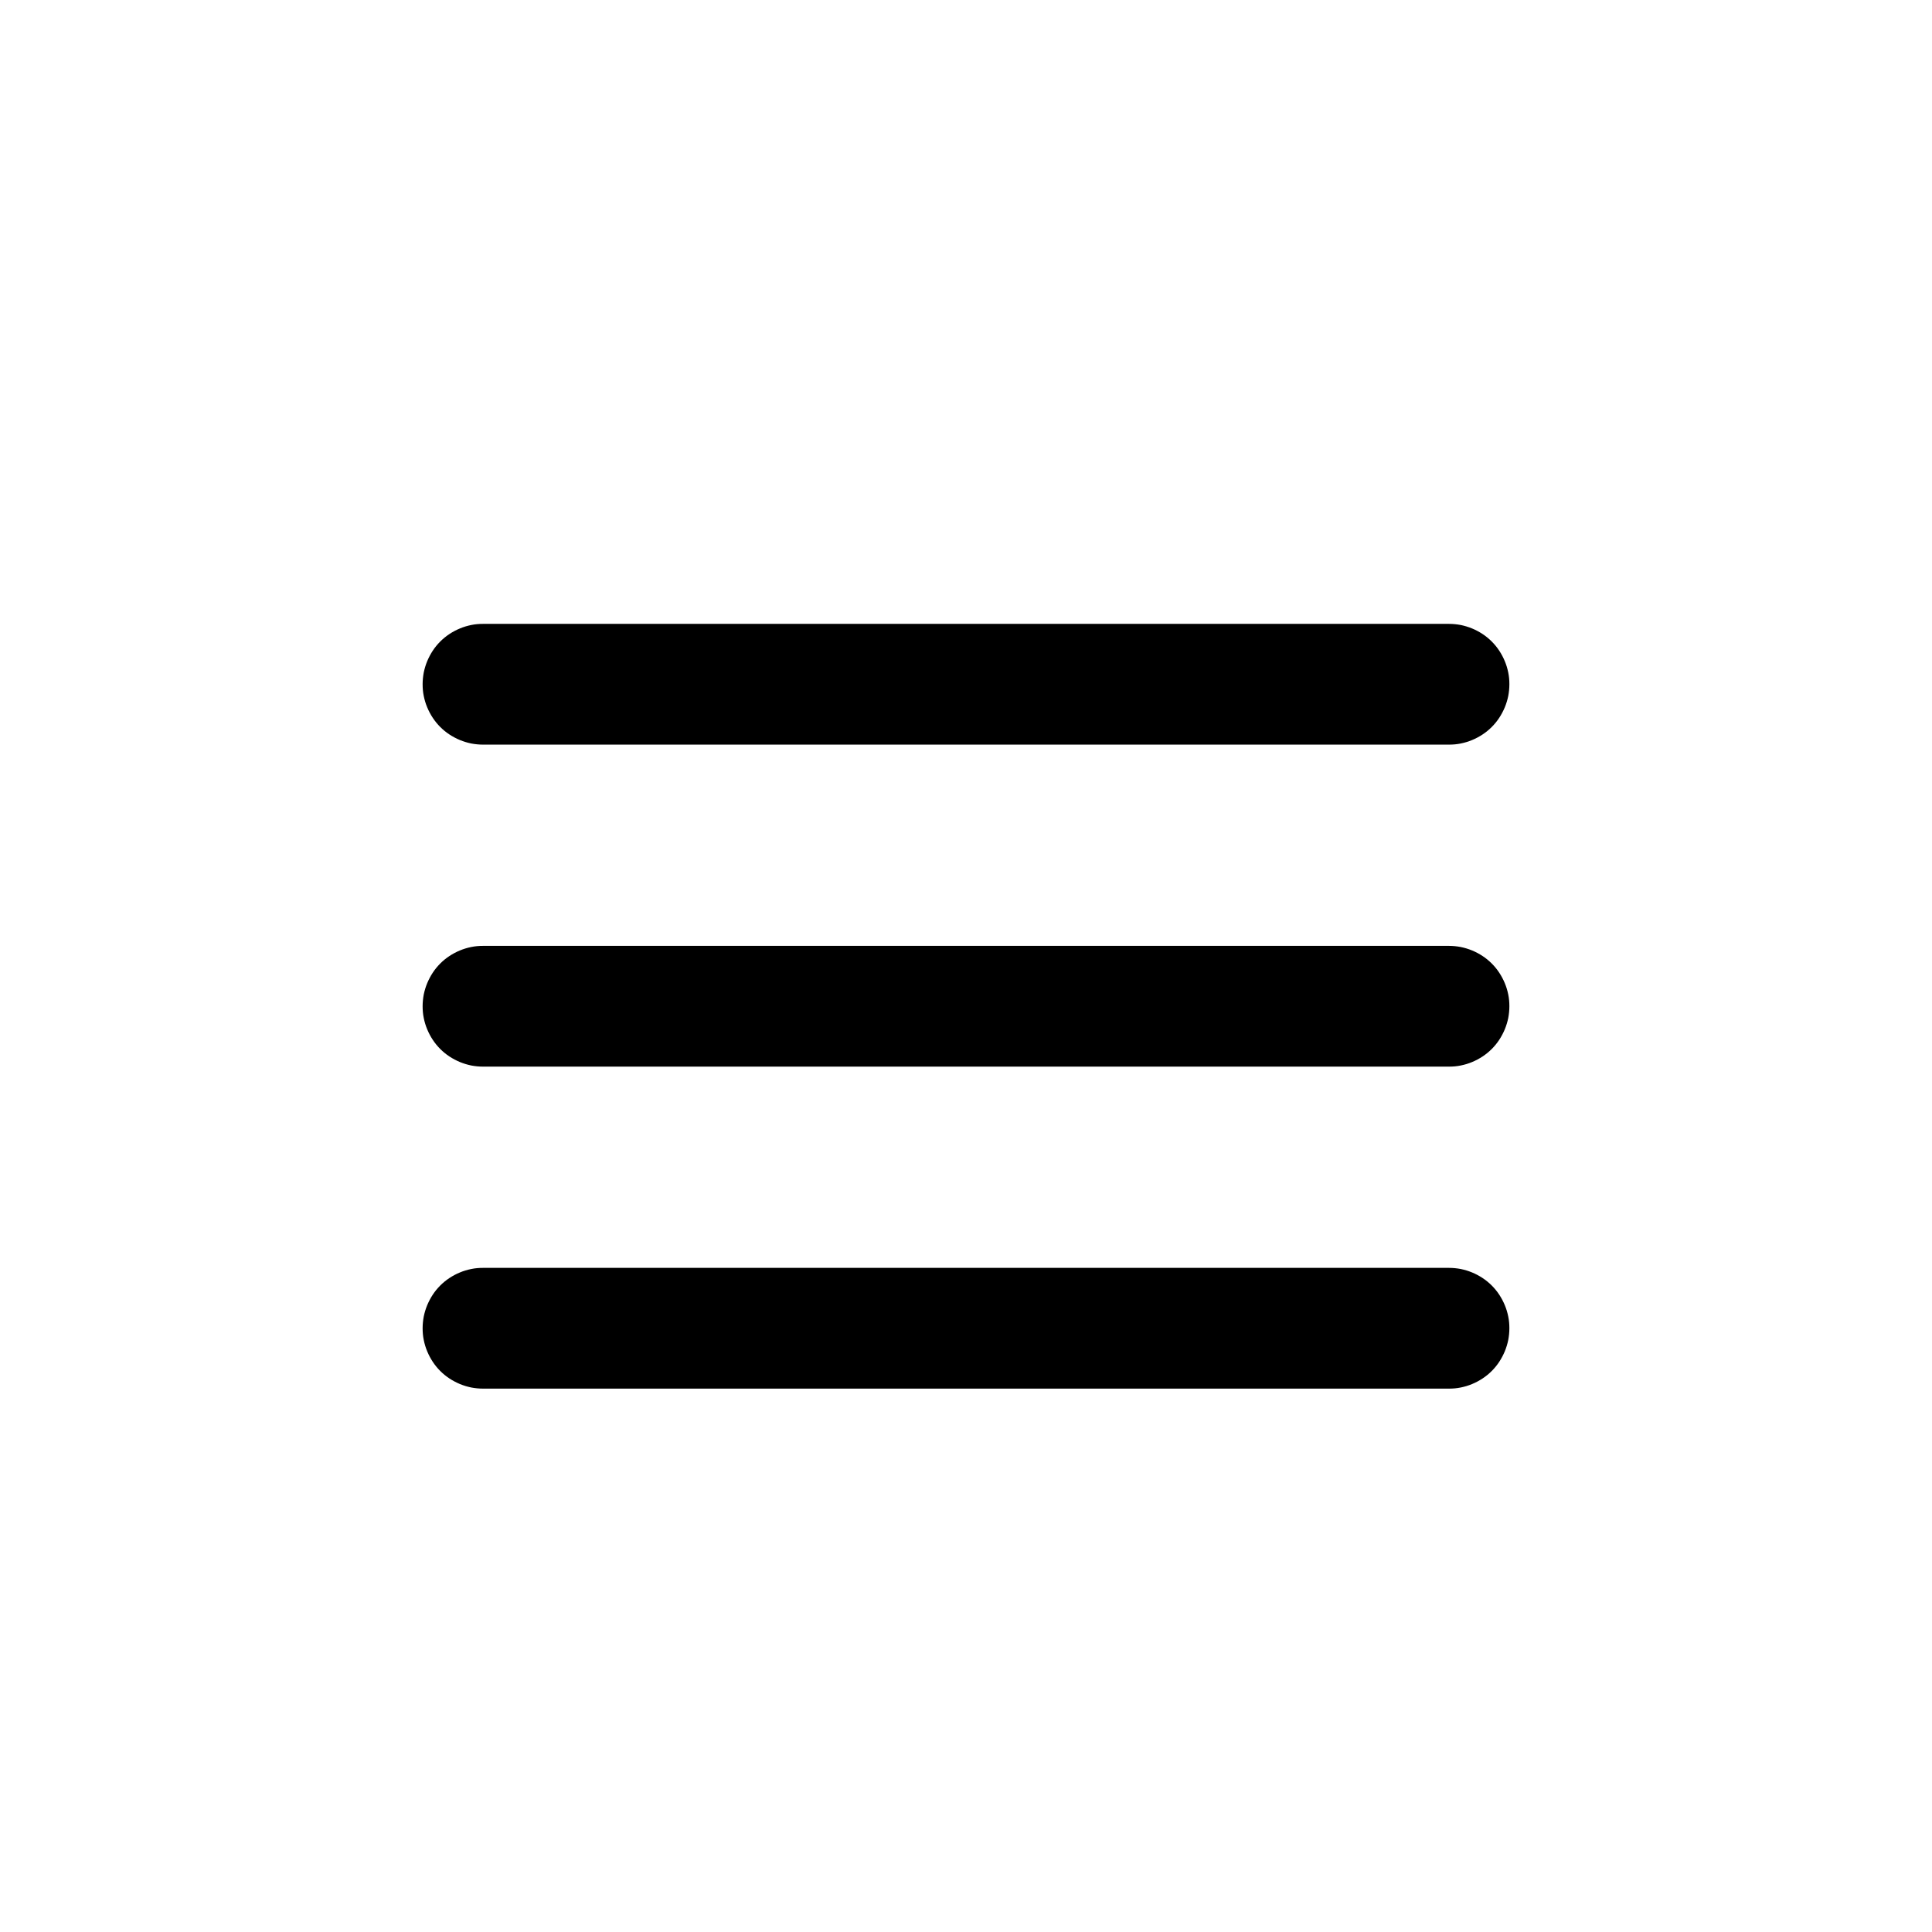
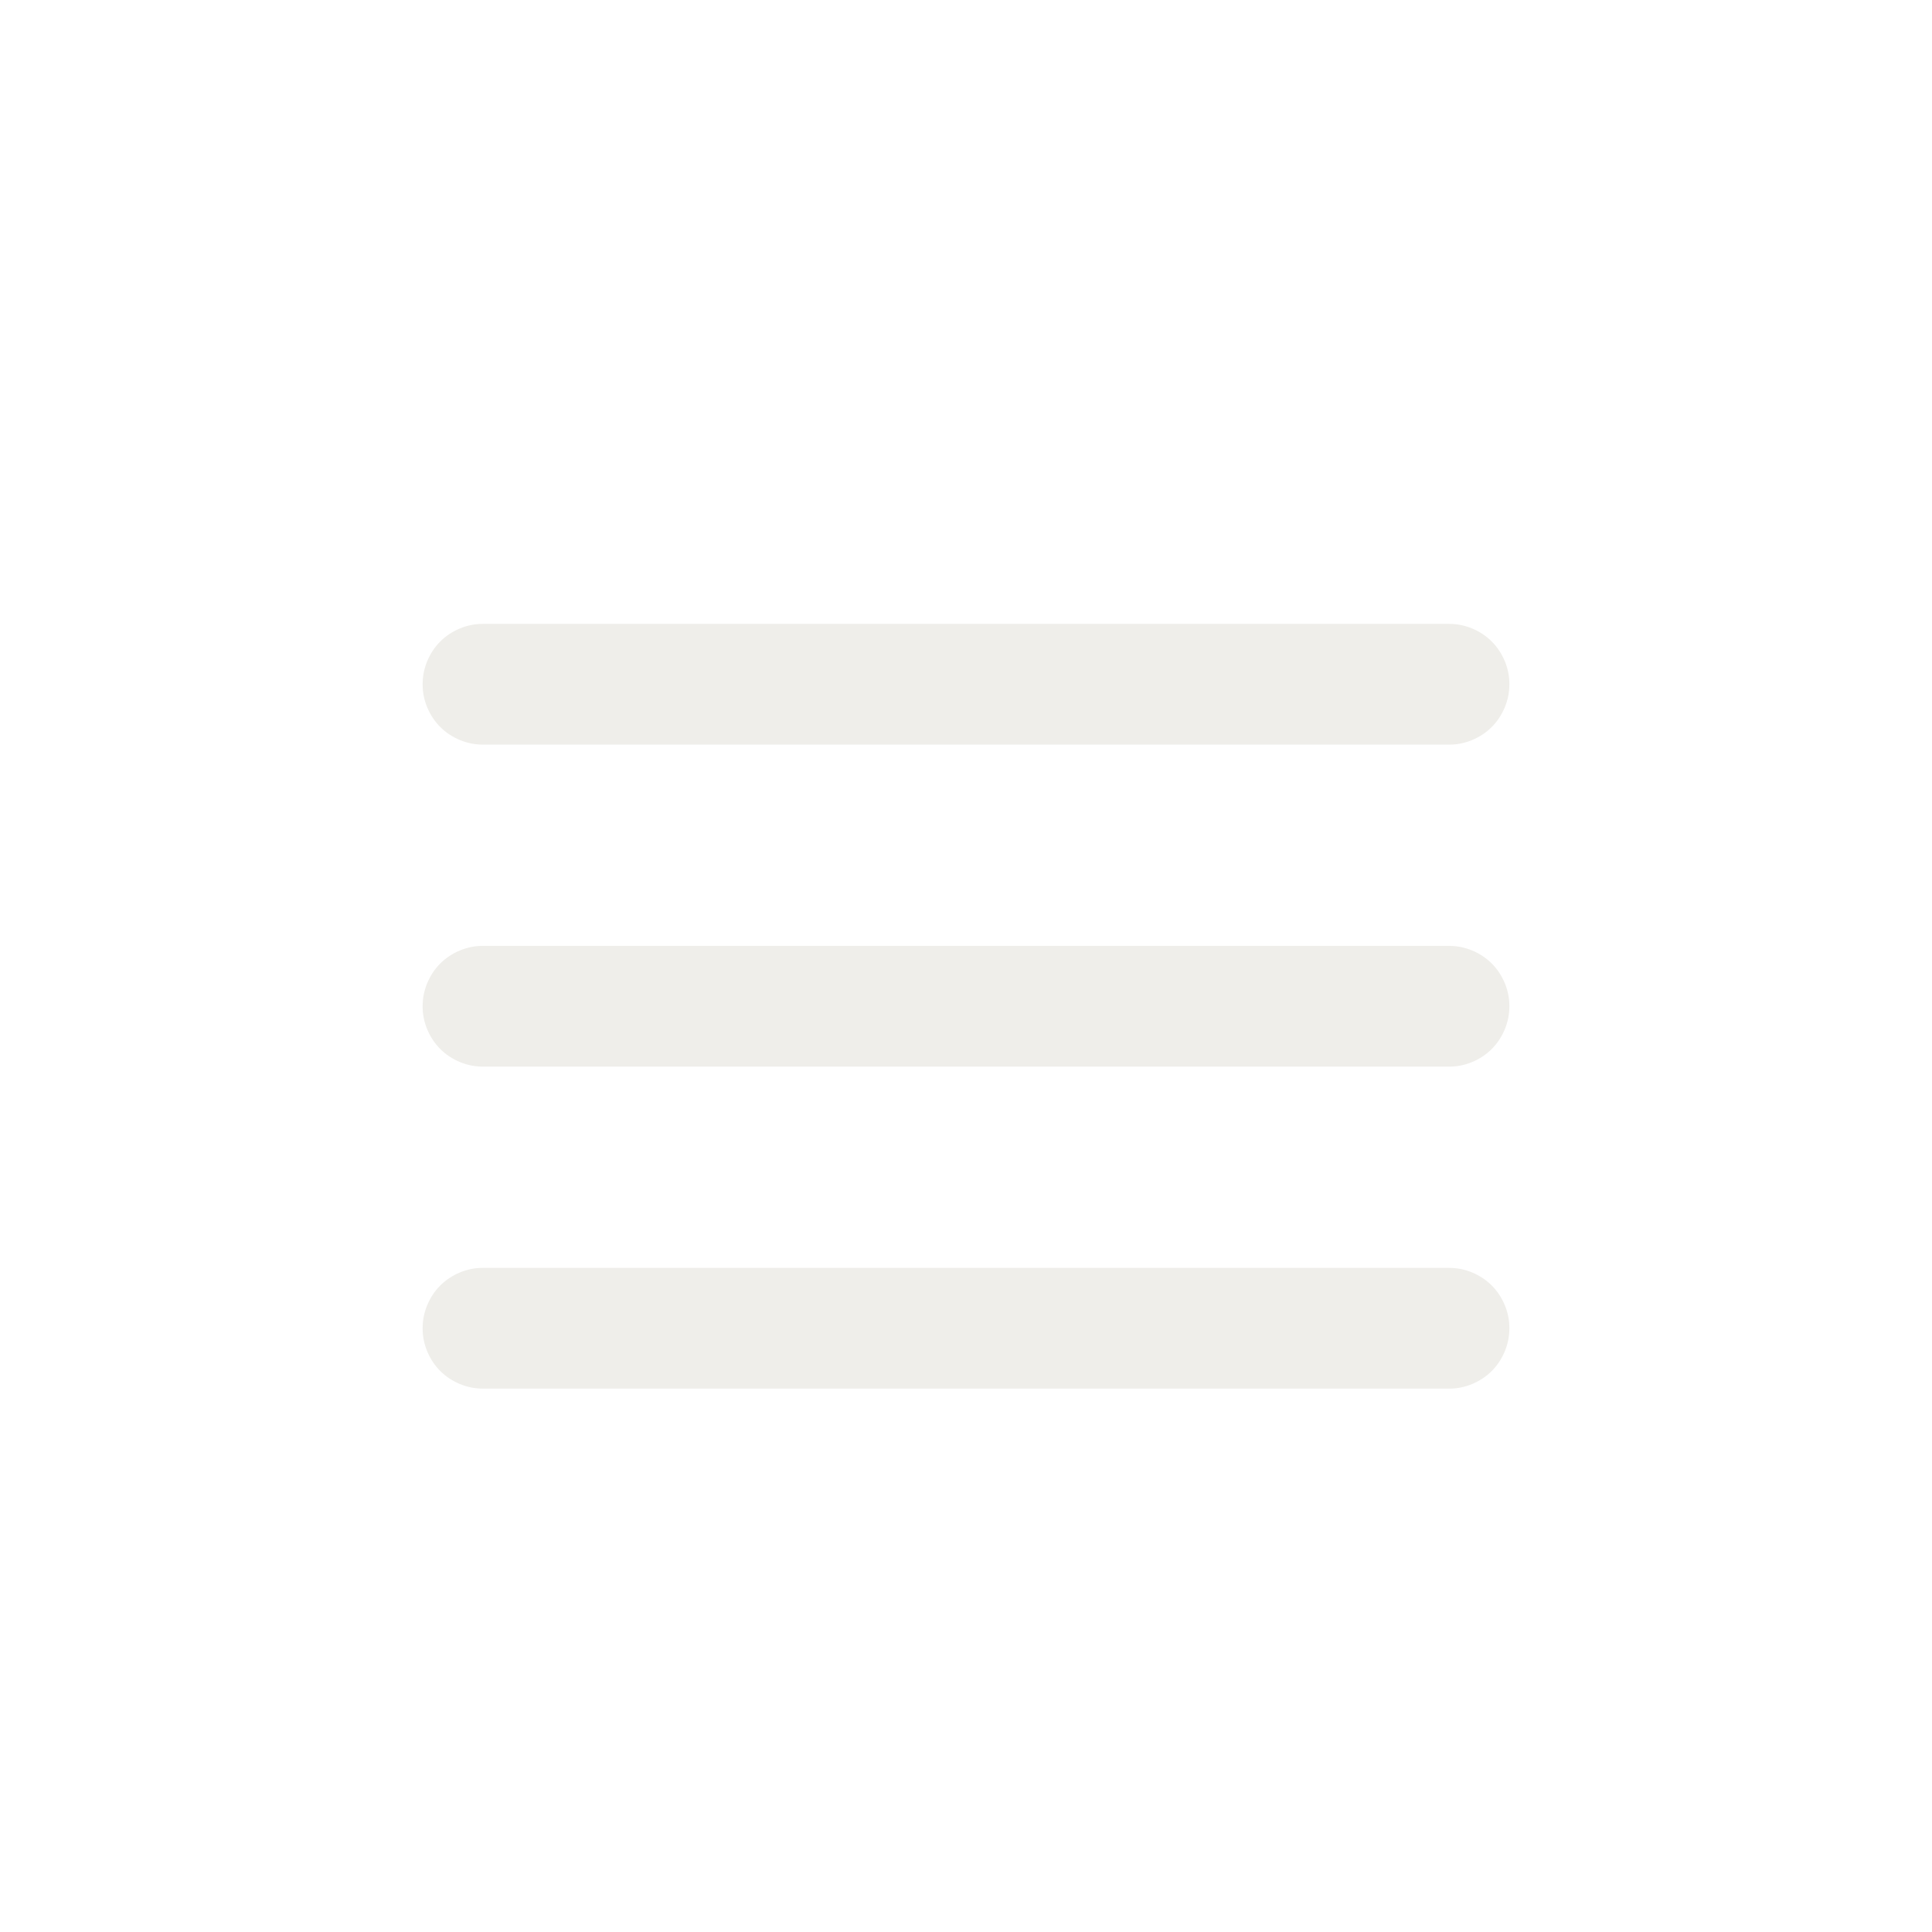
<svg xmlns="http://www.w3.org/2000/svg" width="24" height="24" viewBox="0 0 24 24" fill="none">
  <g opacity="1" transform="translate(0 0)  rotate(0)">
    <g opacity="1" transform="translate(6 8.5)  rotate(0)">
-       <path id="Vector-8" fill-rule="evenodd" style="fill:#000000" opacity="1" d="M12.146,-0.736c0.048,0.01 0.095,0.024 0.141,0.043c0.046,0.019 0.089,0.042 0.13,0.069c0.041,0.027 0.079,0.058 0.114,0.093c0.035,0.035 0.066,0.073 0.093,0.114c0.027,0.041 0.05,0.084 0.069,0.13c0.019,0.045 0.033,0.092 0.043,0.141c0.01,0.048 0.014,0.097 0.014,0.146c0,0.049 -0.005,0.098 -0.014,0.146c-0.01,0.048 -0.024,0.095 -0.043,0.141c-0.019,0.045 -0.042,0.089 -0.069,0.13c-0.027,0.041 -0.058,0.079 -0.093,0.114c-0.035,0.035 -0.073,0.066 -0.114,0.093c-0.041,0.027 -0.084,0.05 -0.13,0.069c-0.045,0.019 -0.092,0.033 -0.141,0.043c-0.048,0.01 -0.097,0.014 -0.146,0.014h-12c-0.049,0 -0.098,-0.005 -0.146,-0.014c-0.048,-0.01 -0.095,-0.024 -0.141,-0.043c-0.045,-0.019 -0.089,-0.042 -0.13,-0.069c-0.041,-0.027 -0.079,-0.058 -0.114,-0.093c-0.035,-0.035 -0.066,-0.073 -0.093,-0.114c-0.027,-0.041 -0.05,-0.084 -0.069,-0.13c-0.019,-0.045 -0.033,-0.092 -0.043,-0.141c-0.01,-0.048 -0.014,-0.097 -0.014,-0.146c0,-0.049 0.005,-0.098 0.014,-0.146c0.01,-0.048 0.024,-0.095 0.043,-0.141c0.019,-0.045 0.042,-0.089 0.069,-0.13c0.027,-0.041 0.058,-0.079 0.093,-0.114c0.035,-0.035 0.073,-0.066 0.114,-0.093c0.041,-0.027 0.084,-0.05 0.13,-0.069c0.045,-0.019 0.092,-0.033 0.141,-0.043c0.048,-0.01 0.097,-0.014 0.146,-0.014h12c0.049,0 0.098,0.005 0.146,0.014zM0,3.25h12c0.049,0 0.098,0.005 0.146,0.014c0.048,0.01 0.095,0.024 0.141,0.043c0.046,0.019 0.089,0.042 0.13,0.069c0.041,0.027 0.079,0.058 0.114,0.093c0.035,0.035 0.066,0.073 0.093,0.114c0.027,0.041 0.05,0.084 0.069,0.13c0.019,0.045 0.033,0.092 0.043,0.141c0.01,0.048 0.014,0.097 0.014,0.146c0,0.049 -0.005,0.098 -0.014,0.146c-0.01,0.048 -0.024,0.095 -0.043,0.141c-0.019,0.045 -0.042,0.089 -0.069,0.13c-0.027,0.041 -0.058,0.079 -0.093,0.114c-0.035,0.035 -0.073,0.066 -0.114,0.093c-0.041,0.027 -0.084,0.05 -0.13,0.069c-0.045,0.019 -0.092,0.033 -0.141,0.043c-0.048,0.01 -0.097,0.014 -0.146,0.014h-12c-0.049,0 -0.098,-0.005 -0.146,-0.014c-0.048,-0.01 -0.095,-0.024 -0.141,-0.043c-0.045,-0.019 -0.089,-0.042 -0.13,-0.069c-0.041,-0.027 -0.079,-0.058 -0.114,-0.093c-0.035,-0.035 -0.066,-0.073 -0.093,-0.114c-0.027,-0.041 -0.05,-0.084 -0.069,-0.13c-0.019,-0.045 -0.033,-0.092 -0.043,-0.141c-0.01,-0.048 -0.014,-0.097 -0.014,-0.146c0,-0.049 0.005,-0.098 0.014,-0.146c0.01,-0.048 0.024,-0.095 0.043,-0.141c0.019,-0.045 0.042,-0.089 0.069,-0.13c0.027,-0.041 0.058,-0.079 0.093,-0.114c0.035,-0.035 0.073,-0.066 0.114,-0.093c0.041,-0.027 0.084,-0.05 0.13,-0.069c0.045,-0.019 0.092,-0.033 0.141,-0.043c0.048,-0.01 0.097,-0.014 0.146,-0.014zM0,7.25h12c0.049,0 0.098,0.005 0.146,0.014c0.048,0.01 0.095,0.024 0.141,0.043c0.046,0.019 0.089,0.042 0.13,0.069c0.041,0.027 0.079,0.058 0.114,0.093c0.035,0.035 0.066,0.073 0.093,0.114c0.027,0.041 0.05,0.084 0.069,0.13c0.019,0.045 0.033,0.092 0.043,0.141c0.01,0.048 0.014,0.097 0.014,0.146c0,0.049 -0.005,0.098 -0.014,0.146c-0.01,0.048 -0.024,0.095 -0.043,0.141c-0.019,0.045 -0.042,0.089 -0.069,0.13c-0.027,0.041 -0.058,0.079 -0.093,0.114c-0.035,0.035 -0.073,0.066 -0.114,0.093c-0.041,0.027 -0.084,0.05 -0.13,0.069c-0.045,0.019 -0.092,0.033 -0.141,0.043c-0.048,0.01 -0.097,0.014 -0.146,0.014h-12c-0.049,0 -0.098,-0.005 -0.146,-0.014c-0.048,-0.01 -0.095,-0.024 -0.141,-0.043c-0.045,-0.019 -0.089,-0.042 -0.13,-0.069c-0.041,-0.027 -0.079,-0.058 -0.114,-0.093c-0.035,-0.035 -0.066,-0.073 -0.093,-0.114c-0.027,-0.041 -0.05,-0.084 -0.069,-0.13c-0.019,-0.045 -0.033,-0.092 -0.043,-0.141c-0.01,-0.048 -0.014,-0.097 -0.014,-0.146c0,-0.049 0.005,-0.098 0.014,-0.146c0.01,-0.048 0.024,-0.095 0.043,-0.141c0.019,-0.045 0.042,-0.089 0.069,-0.13c0.027,-0.041 0.058,-0.079 0.093,-0.114c0.035,-0.035 0.073,-0.066 0.114,-0.093c0.041,-0.027 0.084,-0.05 0.13,-0.069c0.045,-0.019 0.092,-0.033 0.141,-0.043c0.048,-0.01 0.097,-0.014 0.146,-0.014z" />
+       <path id="Vector-8" fill-rule="evenodd" style="fill:#efeeea" opacity="1" d="M12.146,-0.736c0.048,0.01 0.095,0.024 0.141,0.043c0.046,0.019 0.089,0.042 0.13,0.069c0.041,0.027 0.079,0.058 0.114,0.093c0.035,0.035 0.066,0.073 0.093,0.114c0.027,0.041 0.05,0.084 0.069,0.13c0.019,0.045 0.033,0.092 0.043,0.141c0.01,0.048 0.014,0.097 0.014,0.146c0,0.049 -0.005,0.098 -0.014,0.146c-0.01,0.048 -0.024,0.095 -0.043,0.141c-0.019,0.045 -0.042,0.089 -0.069,0.13c-0.027,0.041 -0.058,0.079 -0.093,0.114c-0.035,0.035 -0.073,0.066 -0.114,0.093c-0.041,0.027 -0.084,0.05 -0.13,0.069c-0.045,0.019 -0.092,0.033 -0.141,0.043c-0.048,0.01 -0.097,0.014 -0.146,0.014h-12c-0.049,0 -0.098,-0.005 -0.146,-0.014c-0.048,-0.01 -0.095,-0.024 -0.141,-0.043c-0.045,-0.019 -0.089,-0.042 -0.13,-0.069c-0.041,-0.027 -0.079,-0.058 -0.114,-0.093c-0.035,-0.035 -0.066,-0.073 -0.093,-0.114c-0.027,-0.041 -0.05,-0.084 -0.069,-0.13c-0.019,-0.045 -0.033,-0.092 -0.043,-0.141c-0.01,-0.048 -0.014,-0.097 -0.014,-0.146c0,-0.049 0.005,-0.098 0.014,-0.146c0.01,-0.048 0.024,-0.095 0.043,-0.141c0.019,-0.045 0.042,-0.089 0.069,-0.13c0.027,-0.041 0.058,-0.079 0.093,-0.114c0.035,-0.035 0.073,-0.066 0.114,-0.093c0.041,-0.027 0.084,-0.05 0.13,-0.069c0.045,-0.019 0.092,-0.033 0.141,-0.043c0.048,-0.01 0.097,-0.014 0.146,-0.014h12c0.049,0 0.098,0.005 0.146,0.014zM0,3.25h12c0.049,0 0.098,0.005 0.146,0.014c0.048,0.01 0.095,0.024 0.141,0.043c0.046,0.019 0.089,0.042 0.13,0.069c0.041,0.027 0.079,0.058 0.114,0.093c0.035,0.035 0.066,0.073 0.093,0.114c0.027,0.041 0.05,0.084 0.069,0.13c0.019,0.045 0.033,0.092 0.043,0.141c0.01,0.048 0.014,0.097 0.014,0.146c0,0.049 -0.005,0.098 -0.014,0.146c-0.01,0.048 -0.024,0.095 -0.043,0.141c-0.019,0.045 -0.042,0.089 -0.069,0.13c-0.027,0.041 -0.058,0.079 -0.093,0.114c-0.035,0.035 -0.073,0.066 -0.114,0.093c-0.041,0.027 -0.084,0.05 -0.13,0.069c-0.045,0.019 -0.092,0.033 -0.141,0.043c-0.048,0.01 -0.097,0.014 -0.146,0.014h-12c-0.049,0 -0.098,-0.005 -0.146,-0.014c-0.048,-0.01 -0.095,-0.024 -0.141,-0.043c-0.045,-0.019 -0.089,-0.042 -0.13,-0.069c-0.041,-0.027 -0.079,-0.058 -0.114,-0.093c-0.035,-0.035 -0.066,-0.073 -0.093,-0.114c-0.027,-0.041 -0.05,-0.084 -0.069,-0.13c-0.019,-0.045 -0.033,-0.092 -0.043,-0.141c-0.01,-0.048 -0.014,-0.097 -0.014,-0.146c0,-0.049 0.005,-0.098 0.014,-0.146c0.01,-0.048 0.024,-0.095 0.043,-0.141c0.019,-0.045 0.042,-0.089 0.069,-0.13c0.027,-0.041 0.058,-0.079 0.093,-0.114c0.035,-0.035 0.073,-0.066 0.114,-0.093c0.041,-0.027 0.084,-0.05 0.13,-0.069c0.045,-0.019 0.092,-0.033 0.141,-0.043c0.048,-0.01 0.097,-0.014 0.146,-0.014zM0,7.25h12c0.049,0 0.098,0.005 0.146,0.014c0.048,0.01 0.095,0.024 0.141,0.043c0.046,0.019 0.089,0.042 0.13,0.069c0.041,0.027 0.079,0.058 0.114,0.093c0.035,0.035 0.066,0.073 0.093,0.114c0.027,0.041 0.05,0.084 0.069,0.13c0.019,0.045 0.033,0.092 0.043,0.141c0.01,0.048 0.014,0.097 0.014,0.146c0,0.049 -0.005,0.098 -0.014,0.146c-0.01,0.048 -0.024,0.095 -0.043,0.141c-0.019,0.045 -0.042,0.089 -0.069,0.13c-0.027,0.041 -0.058,0.079 -0.093,0.114c-0.035,0.035 -0.073,0.066 -0.114,0.093c-0.041,0.027 -0.084,0.05 -0.13,0.069c-0.045,0.019 -0.092,0.033 -0.141,0.043c-0.048,0.01 -0.097,0.014 -0.146,0.014h-12c-0.049,0 -0.098,-0.005 -0.146,-0.014c-0.048,-0.01 -0.095,-0.024 -0.141,-0.043c-0.045,-0.019 -0.089,-0.042 -0.13,-0.069c-0.041,-0.027 -0.079,-0.058 -0.114,-0.093c-0.035,-0.035 -0.066,-0.073 -0.093,-0.114c-0.027,-0.041 -0.05,-0.084 -0.069,-0.13c-0.019,-0.045 -0.033,-0.092 -0.043,-0.141c-0.01,-0.048 -0.014,-0.097 -0.014,-0.146c0,-0.049 0.005,-0.098 0.014,-0.146c0.01,-0.048 0.024,-0.095 0.043,-0.141c0.019,-0.045 0.042,-0.089 0.069,-0.13c0.027,-0.041 0.058,-0.079 0.093,-0.114c0.035,-0.035 0.073,-0.066 0.114,-0.093c0.041,-0.027 0.084,-0.05 0.13,-0.069c0.045,-0.019 0.092,-0.033 0.141,-0.043c0.048,-0.01 0.097,-0.014 0.146,-0.014z" />
    </g>
  </g>
</svg>
